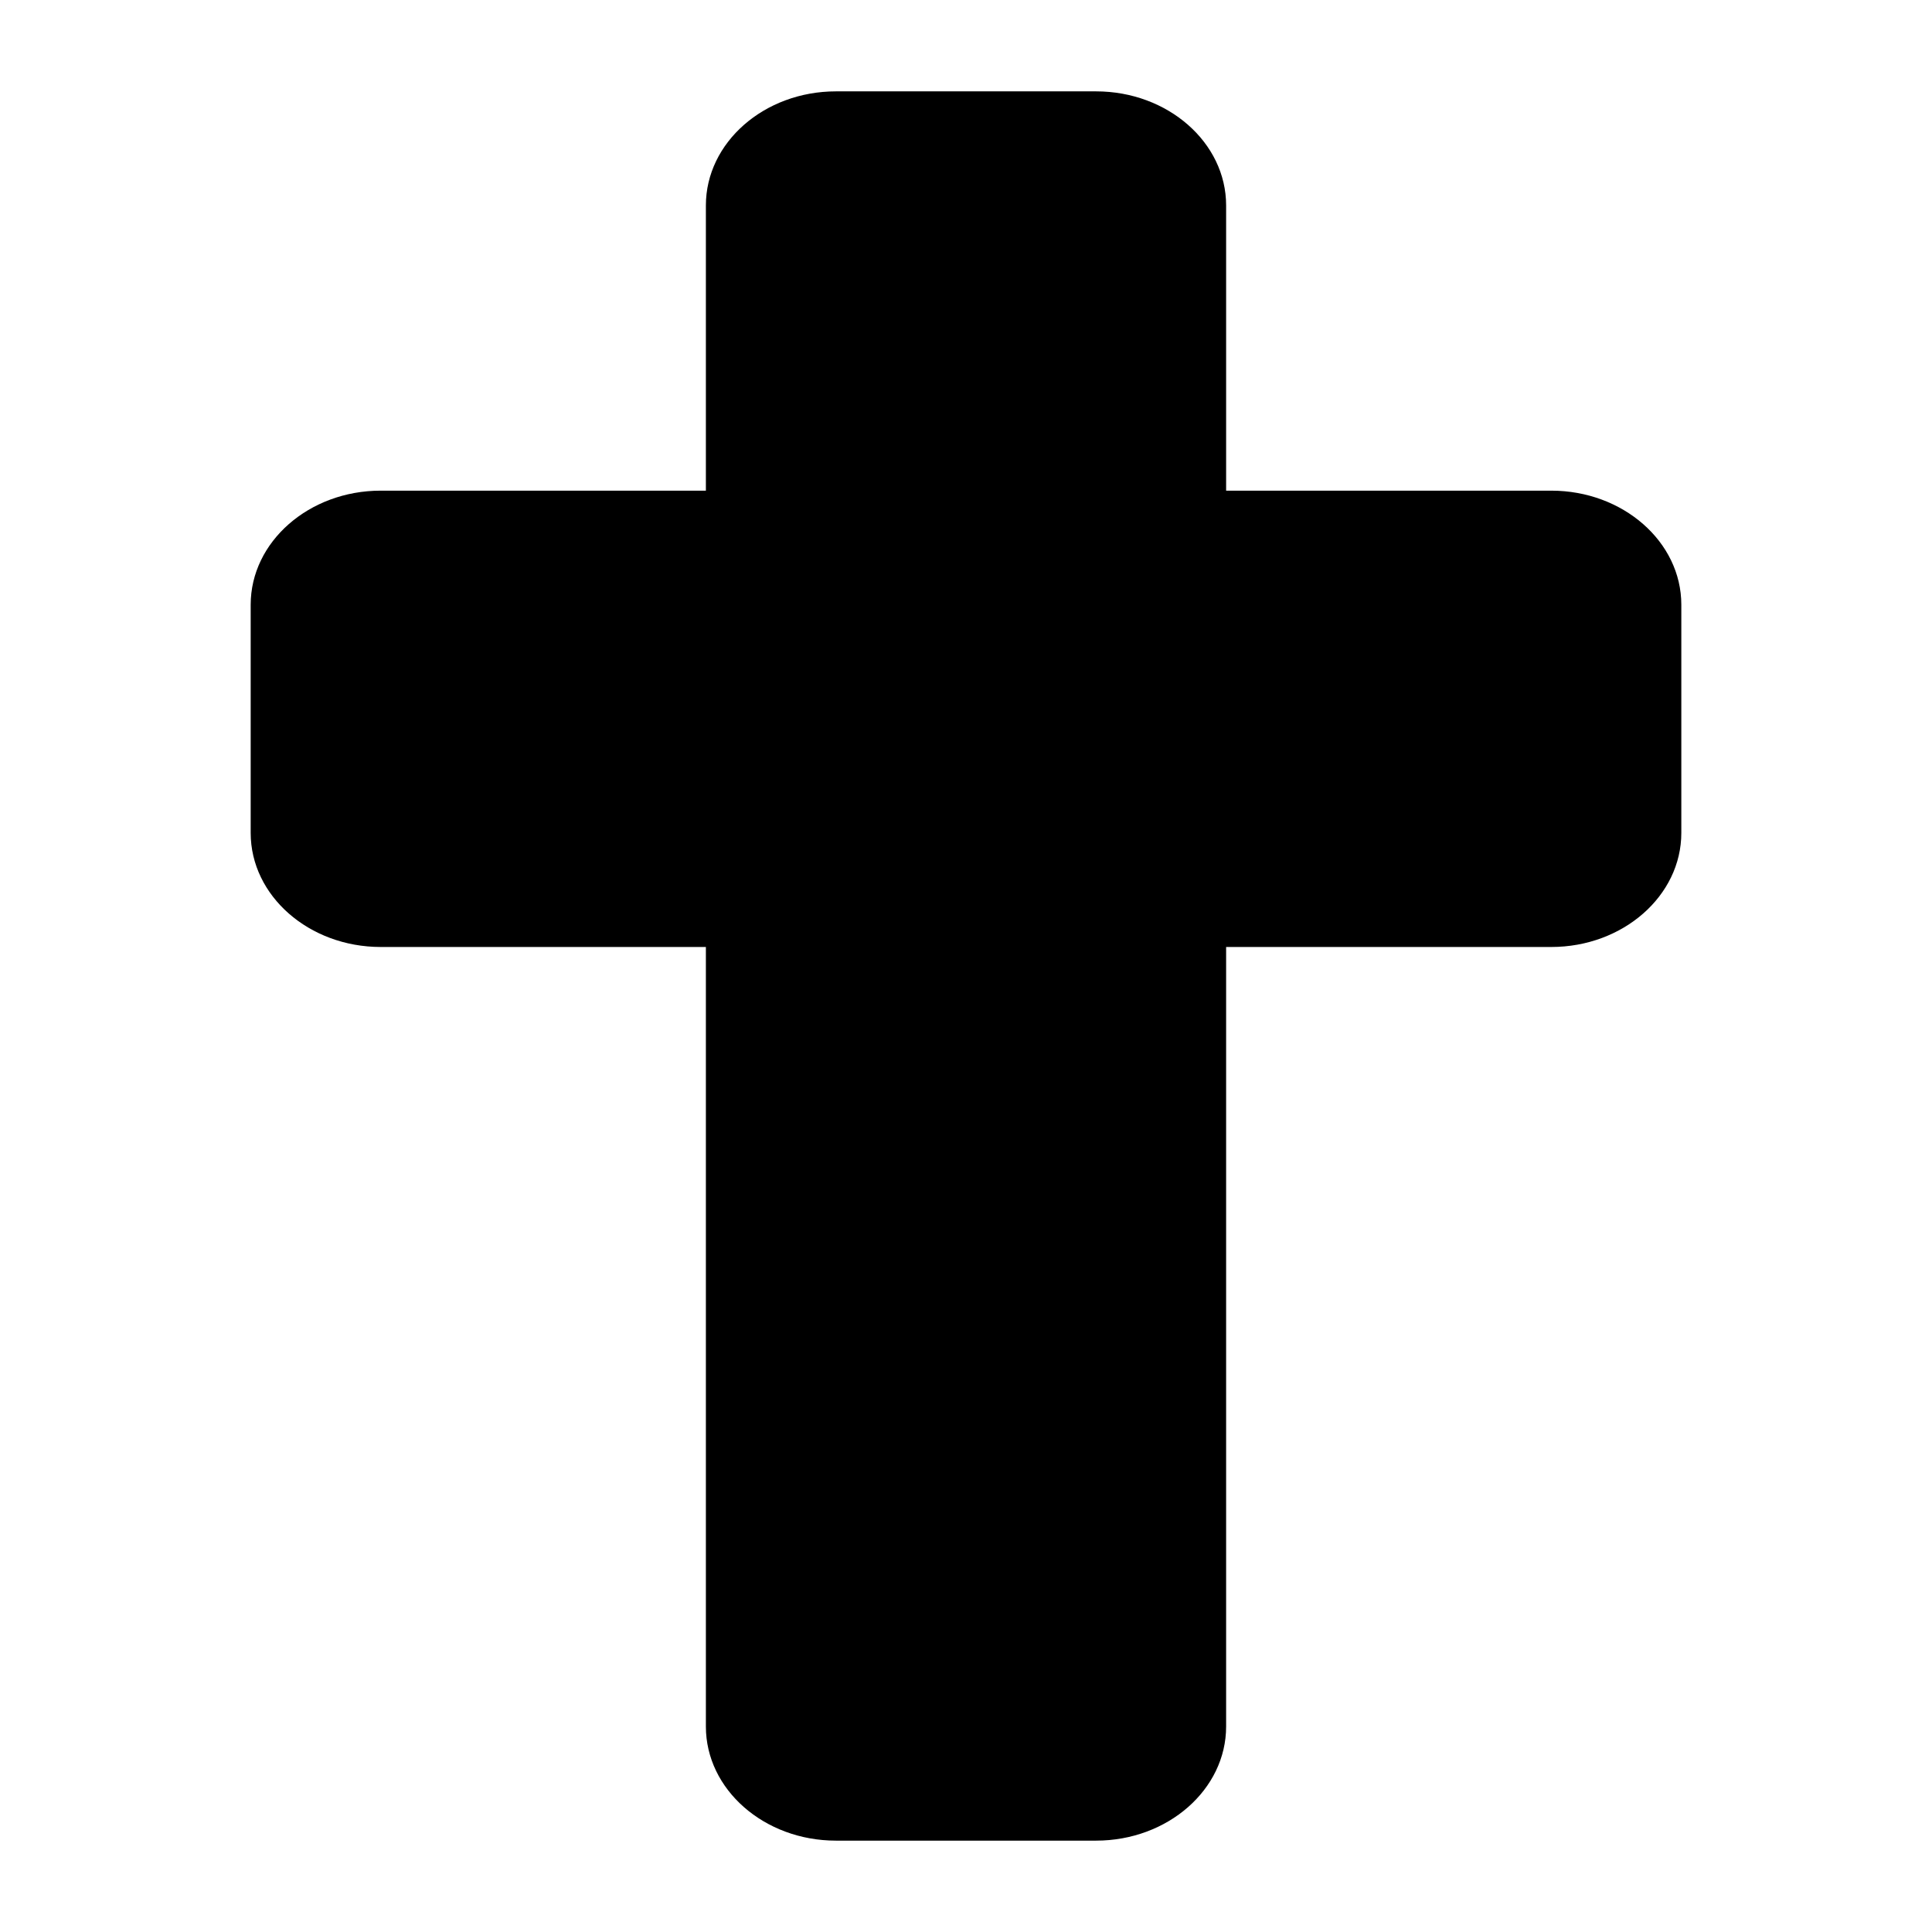
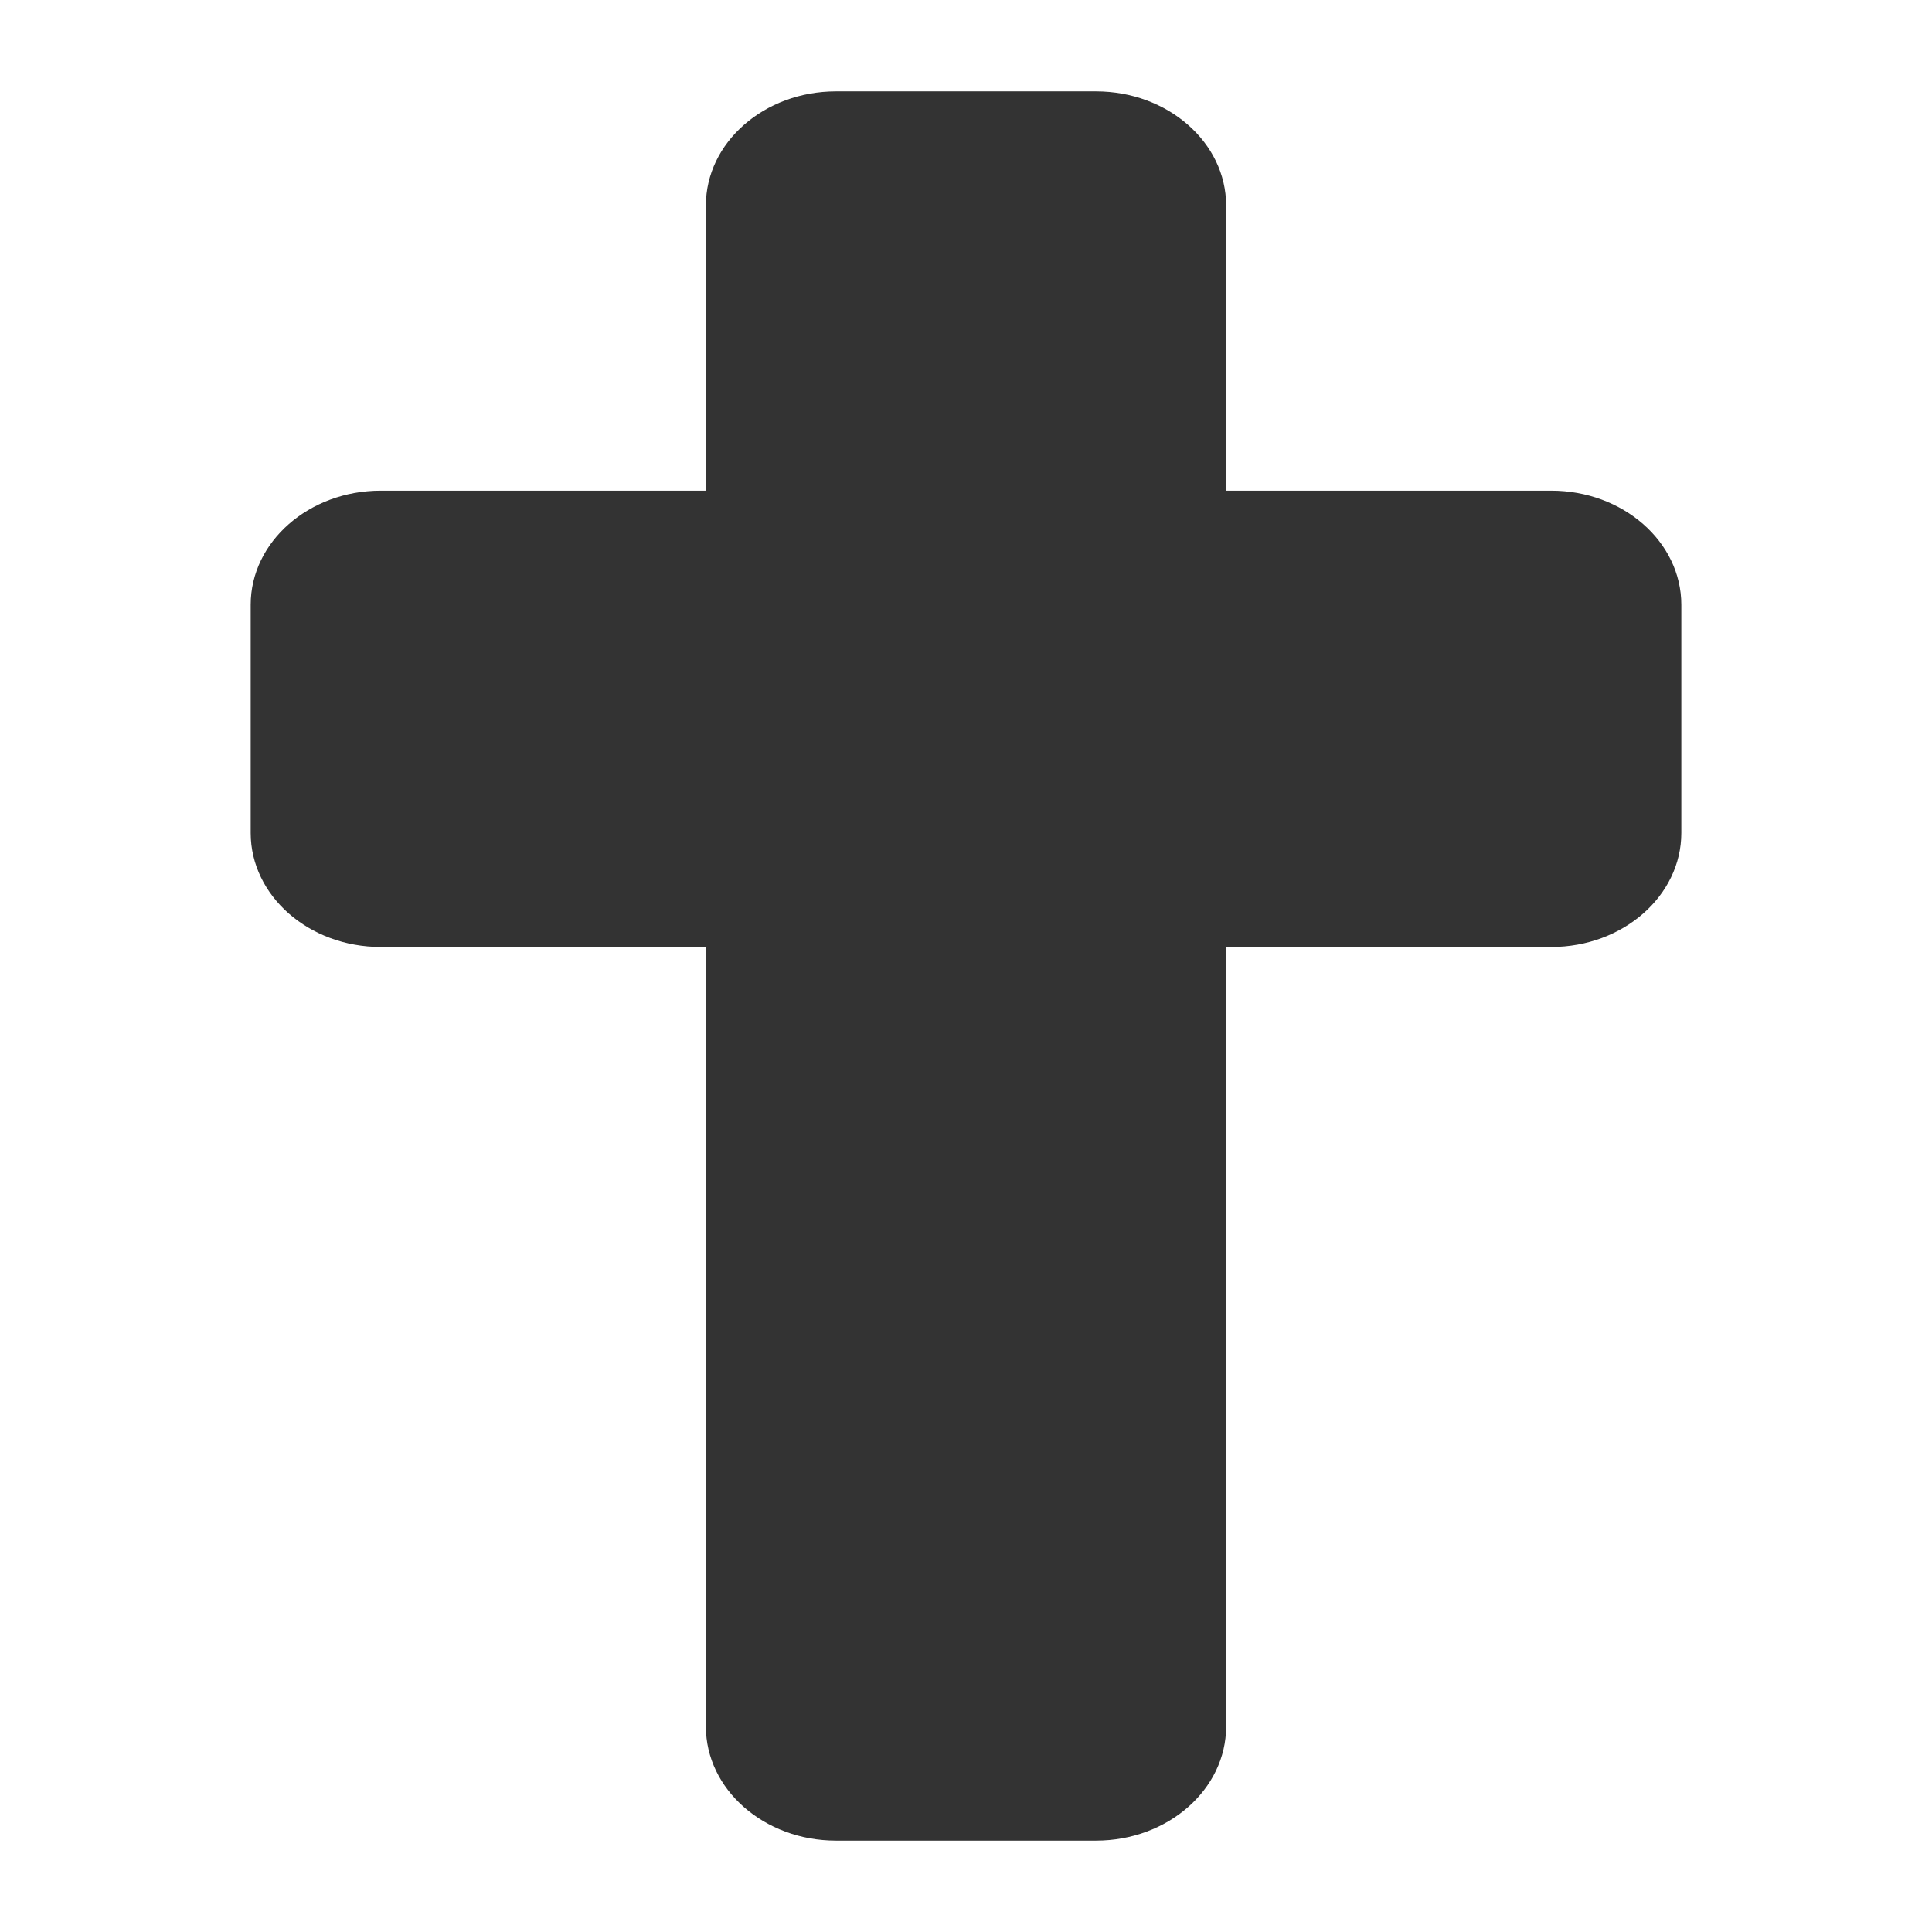
<svg xmlns="http://www.w3.org/2000/svg" width="100%" height="100%" viewBox="0 0 128 128">
  <g>
-     <g id="svg_7">
-       <g transform="matrix(0.2580535,0,0,0.2263554,-188.9487,-145.4011) " id="svg_4">
-         <g>
-           <path d="m1130.48,785.969l-83.478,0l0,-83.479c0,-18.413 -14.979,-33.391 -33.392,-33.391l-66.783,0c-18.413,0 -33.391,14.978 -33.391,33.391l0,83.478l-83.478,0c-18.413,0 -33.391,14.978 -33.391,33.391l0,66.783c0,18.413 14.978,33.391 33.391,33.391l83.478,0l0,228.174c0,18.413 14.978,33.391 33.391,33.391l66.783,0c18.413,0 33.391,-14.978 33.391,-33.391l0,-228.173l83.478,0c18.413,0 33.391,-14.978 33.391,-33.391l0,-66.783c0.001,-18.413 -14.977,-33.391 -33.39,-33.391z" />
-         </g>
-       </g>
+     <g transform="matrix(0.2580535,0,0,0.2263554,-188.9487,-145.4011) " id="svg_4">
+       <path fill="#333" d="m1130.48,785.969l-83.478,0l0,-83.479c0,-18.413 -14.979,-33.391 -33.392,-33.391l-66.783,0c-18.413,0 -33.391,14.978 -33.391,33.391l0,83.478l-83.478,0c-18.413,0 -33.391,14.978 -33.391,33.391l0,66.783c0,18.413 14.978,33.391 33.391,33.391l83.478,0l0,228.174c0,18.413 14.978,33.391 33.391,33.391l66.783,0c18.413,0 33.391,-14.978 33.391,-33.391l0,-228.173l83.478,0c18.413,0 33.391,-14.978 33.391,-33.391l0,-66.783c0.001,-18.413 -14.977,-33.391 -33.39,-33.391z" />
    </g>
  </g>
</svg>
